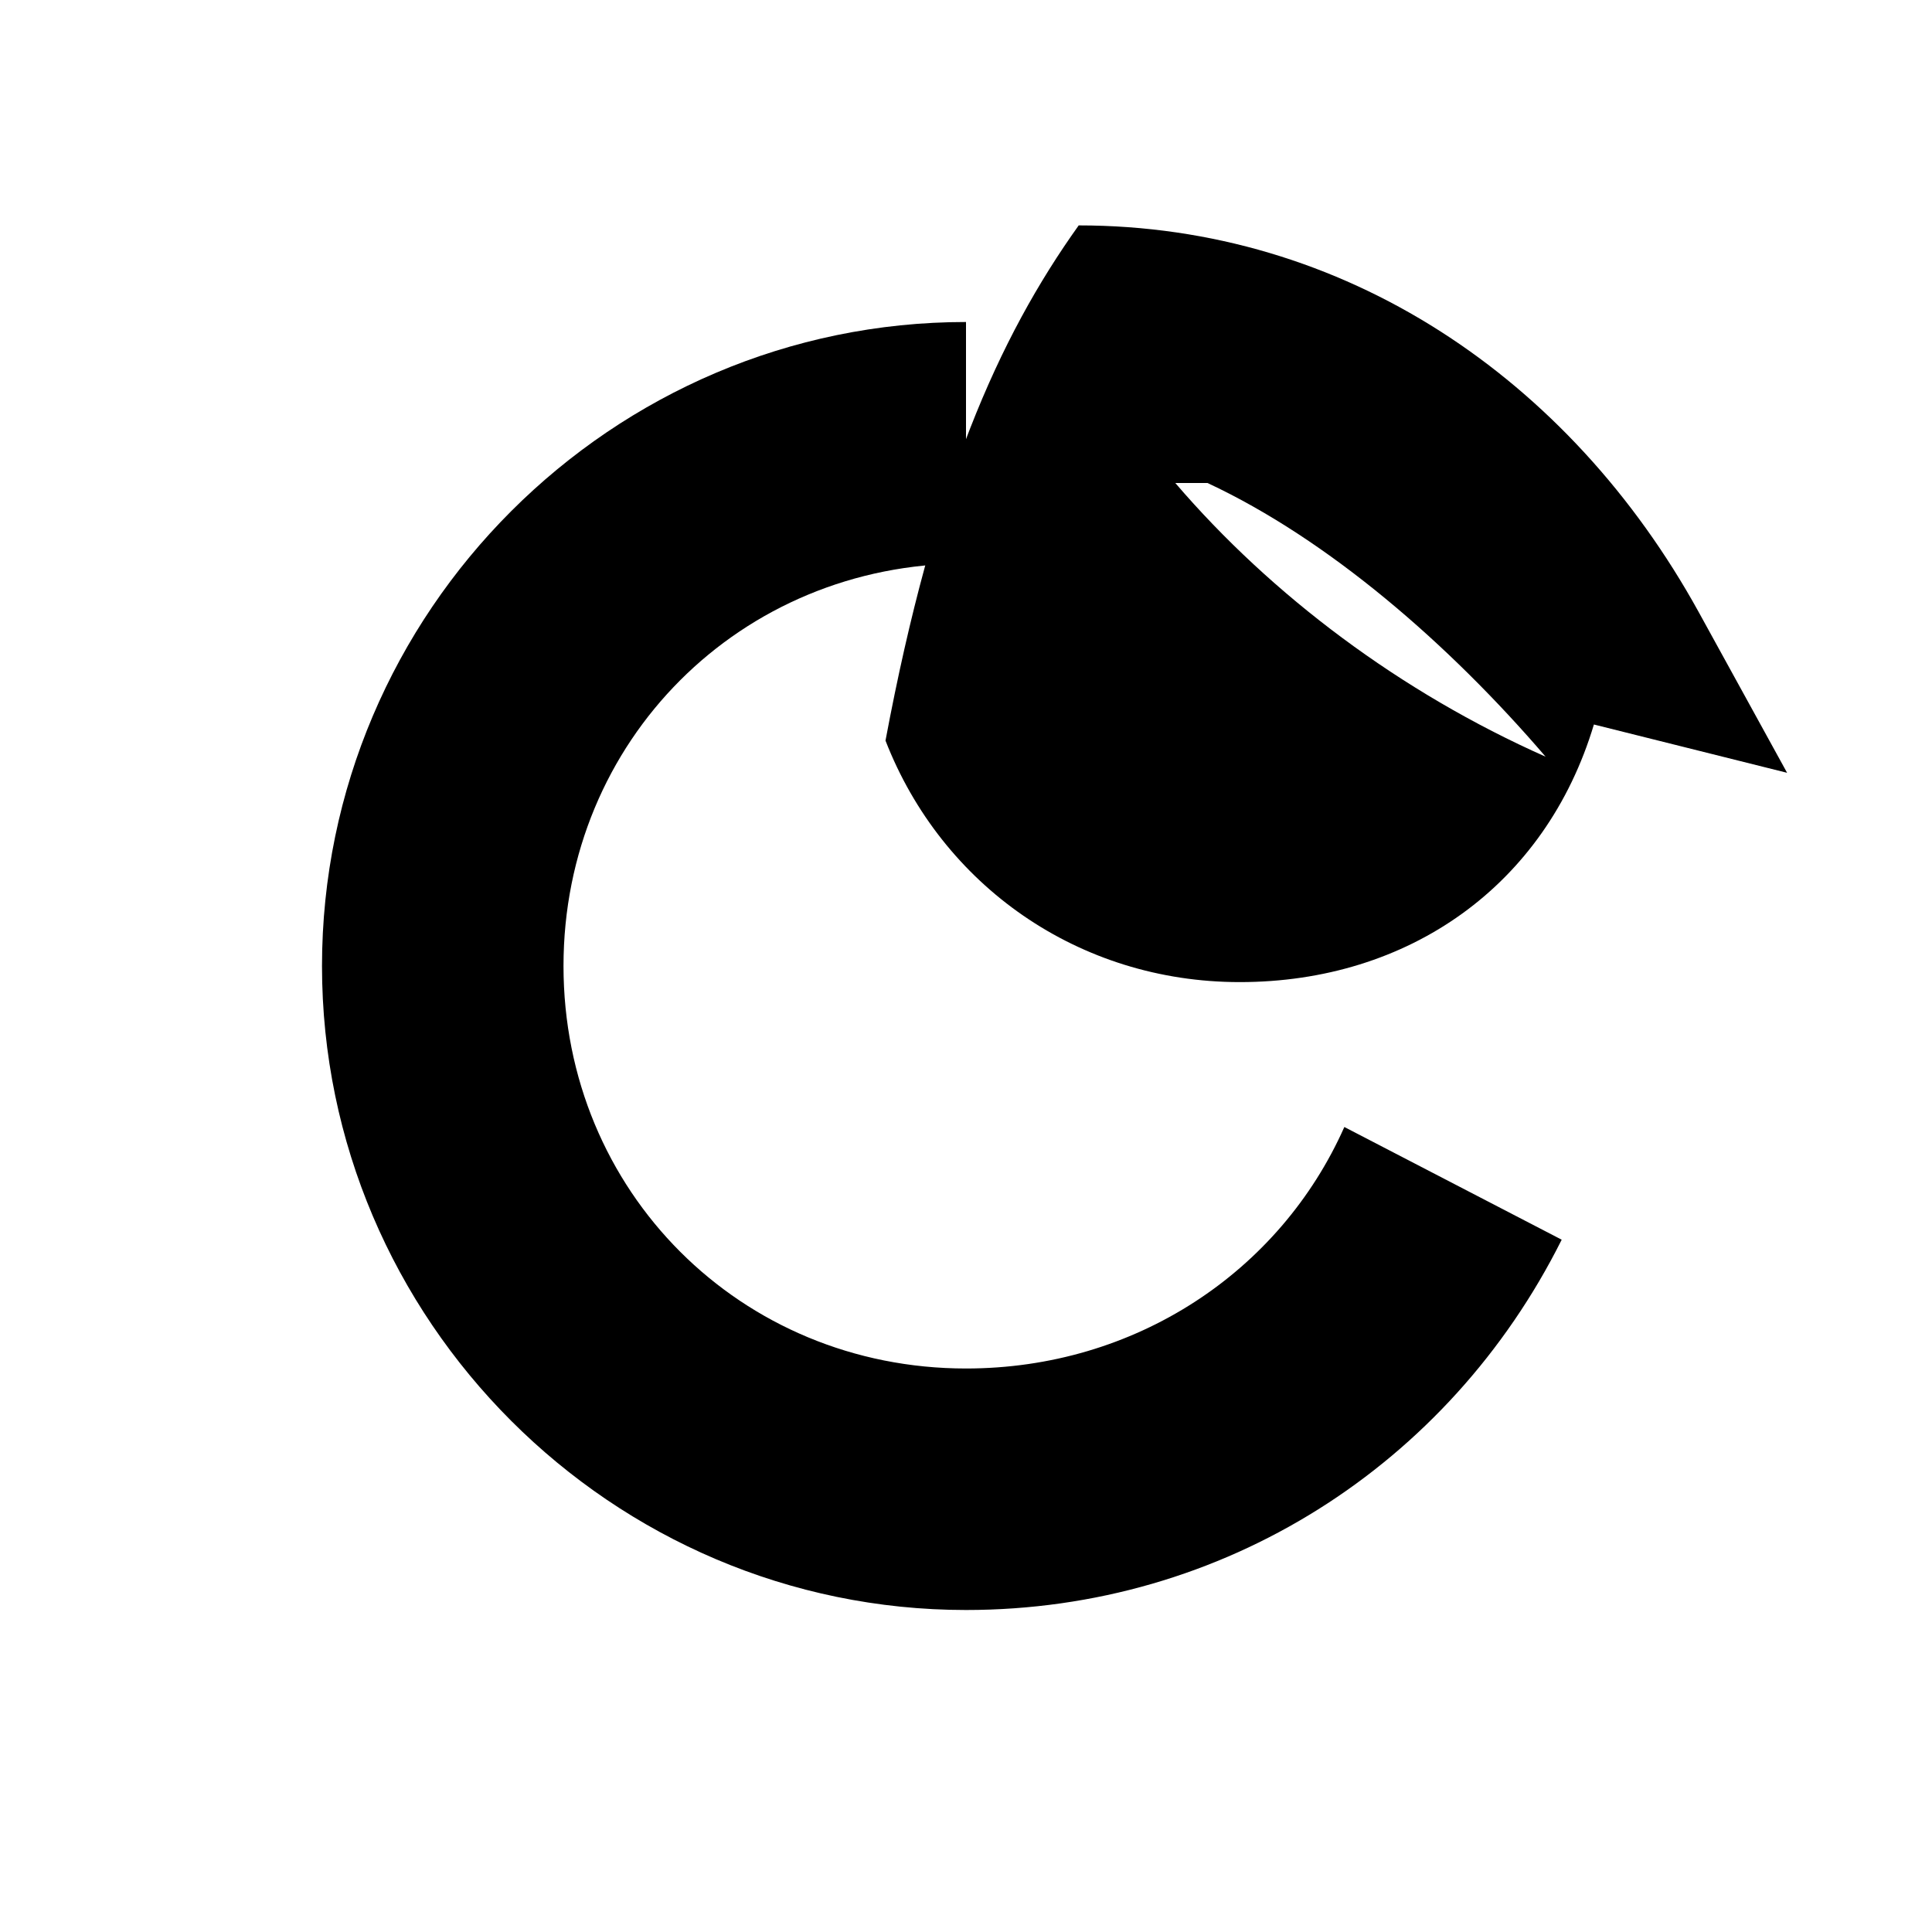
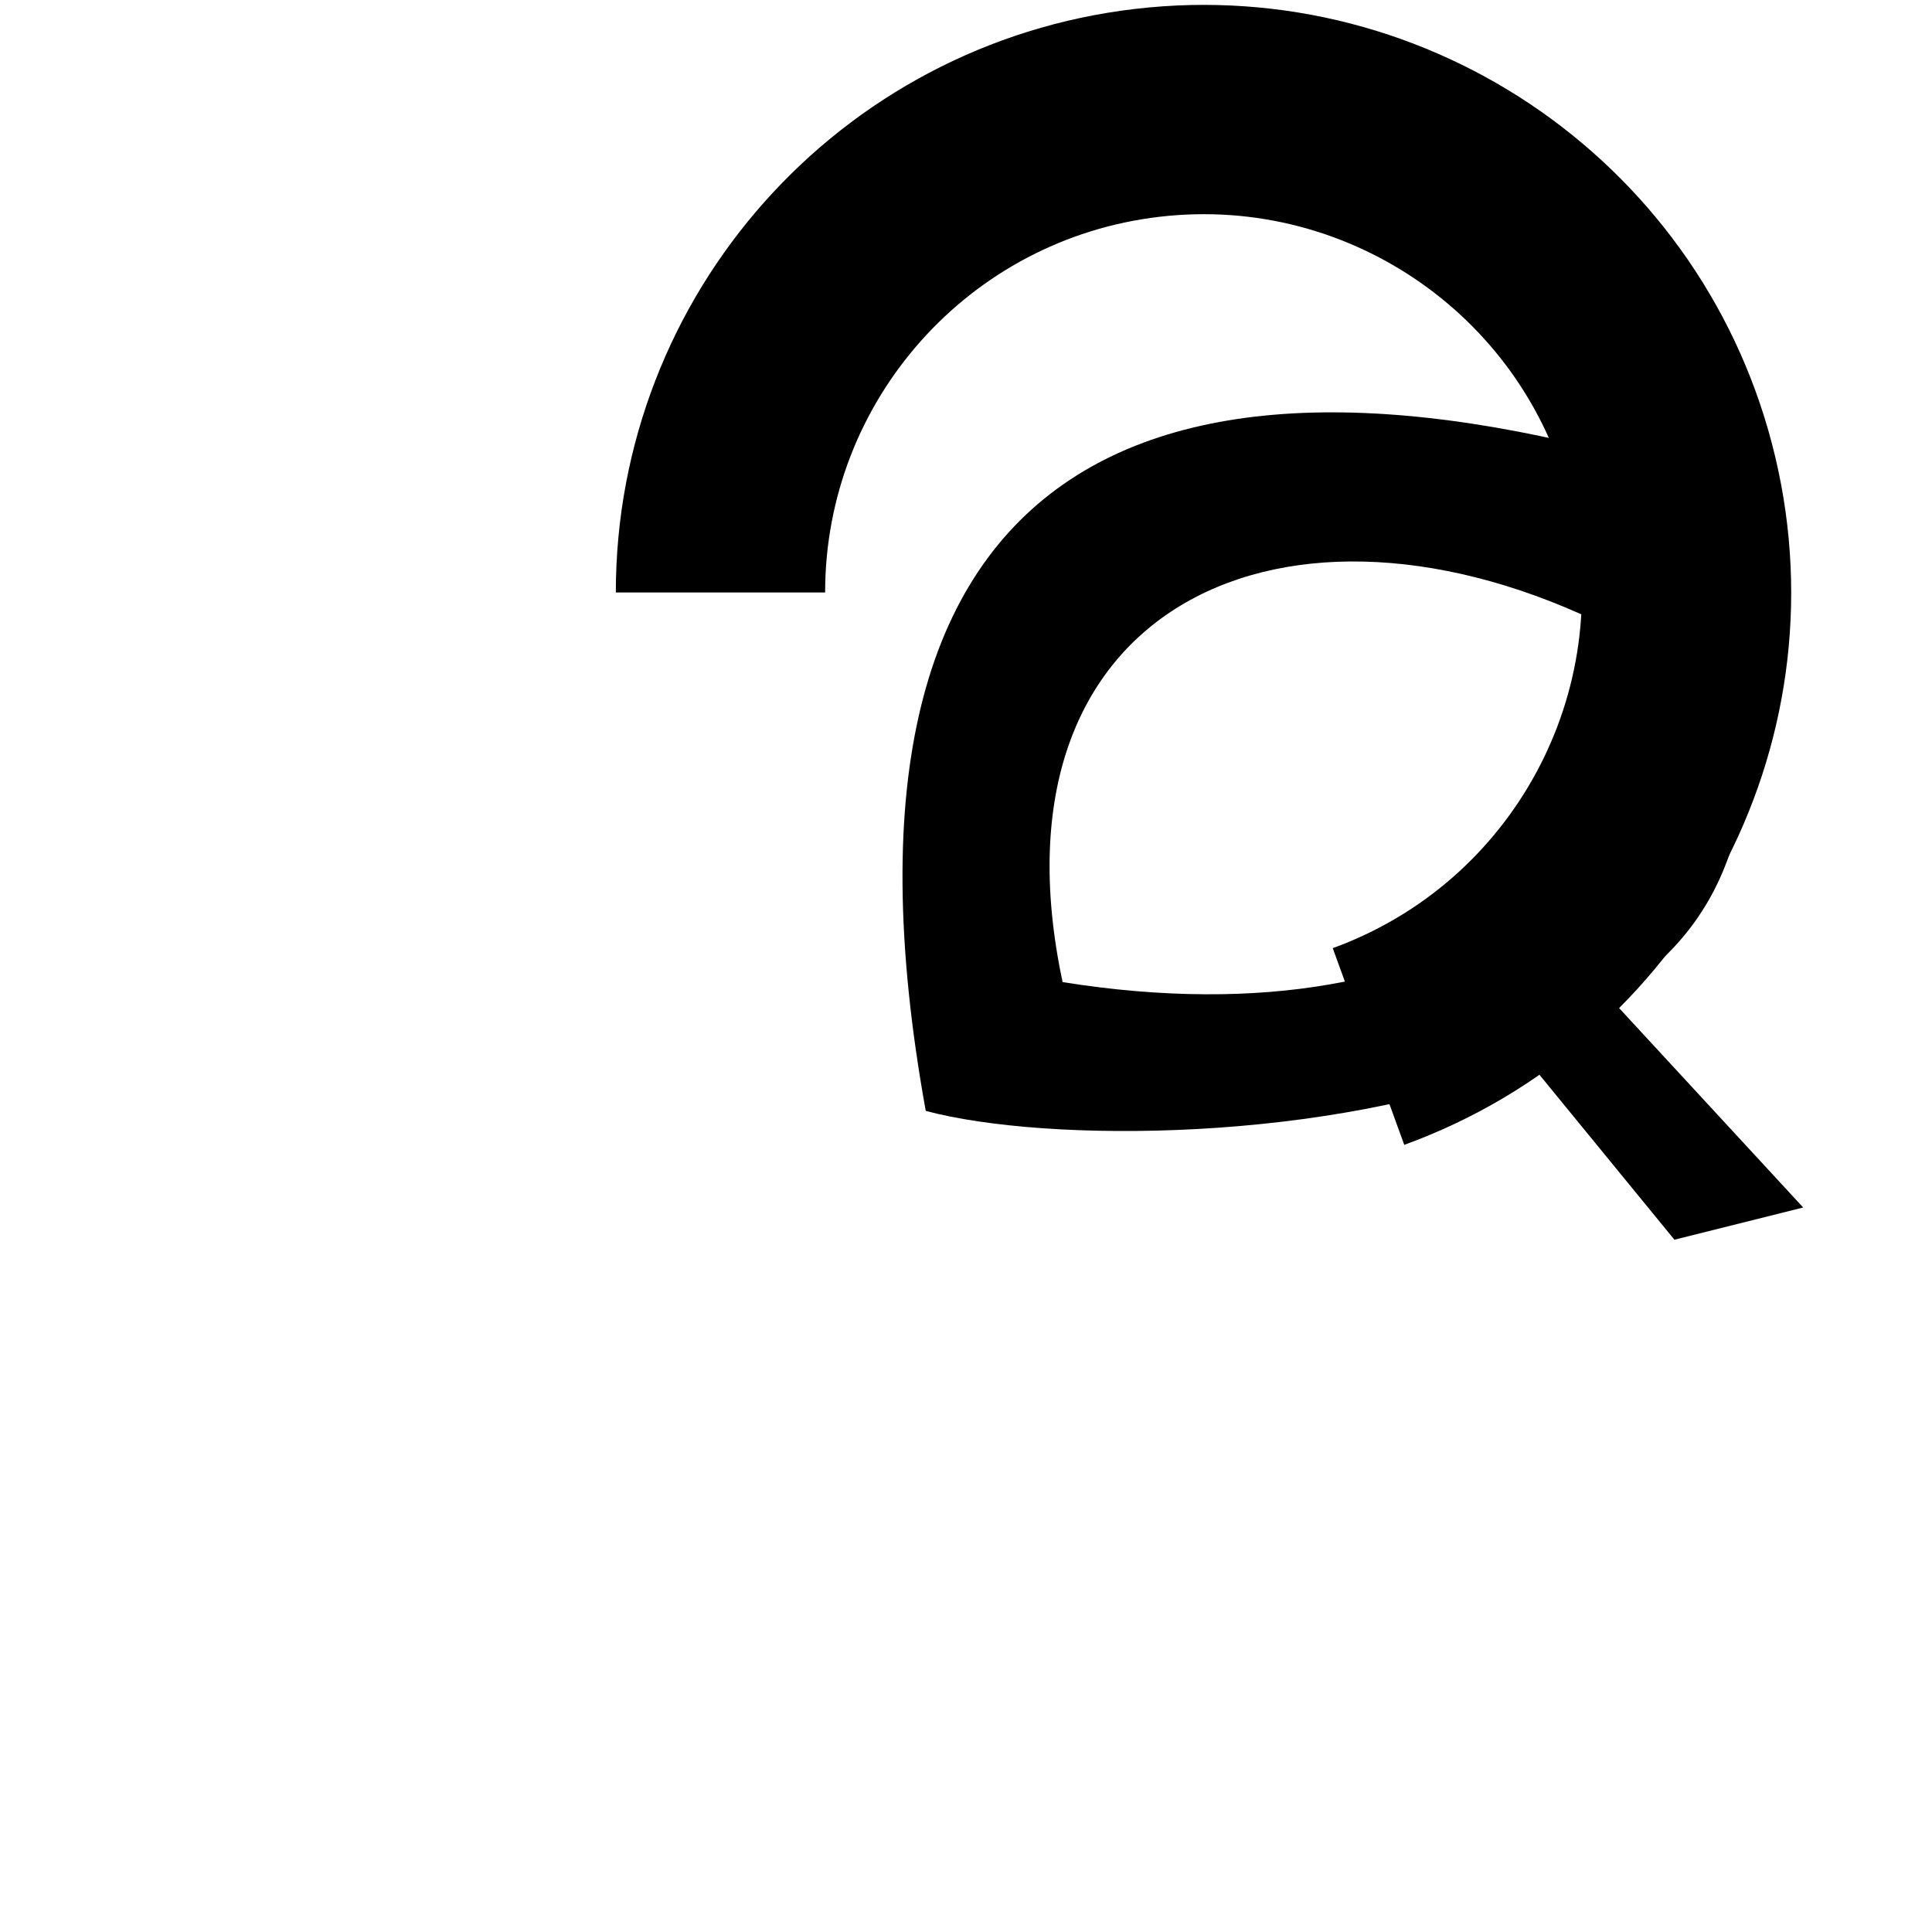
- <svg xmlns="http://www.w3.org/2000/svg" viewBox="0 0 240 240" fill="currentColor">
-   <path d="     M 120 40     C 76 40, 40 76, 40 120     C 40 164, 76 200, 120 200     C 152 200, 180 182, 194 154     L 167 140     C 159 158, 141 170, 120 170     C 92 170, 70 148, 70 120     C 70 92, 92 70, 120 70     L 120 40 Z" />
-   <path fill-rule="evenodd" d="     M 134 28     C 167 28, 195 47, 211 76     L 222 96     L 198 90     C 192 110, 175 122, 154 122     C 134 122, 117 110, 110 92     C 116 60, 124 42, 134 28 Z     M 146 60     C 158 74, 174 86, 192 94     C 180 80, 165 67, 150 60 Z" />
+ <svg xmlns="http://www.w3.org/2000/svg" viewBox="0 0 240 240">
+   <path d="M 89.5 73.6 A 60 60 0 1 1 170 130" stroke="currentColor" stroke-width="26" stroke-linecap="butt" fill="none" />
+   <path fill="currentColor" fill-rule="evenodd" d="M 115 138 C 100 55, 145 38, 213 60 C 220 90, 220 112, 200 124 L 224 150 L 208 154 L 190 132 C 165 142, 130 142, 115 138 Z M 132 122 C 122 75, 160 58, 200 78 C 210 105, 182 130, 132 122 Z" />
</svg>
